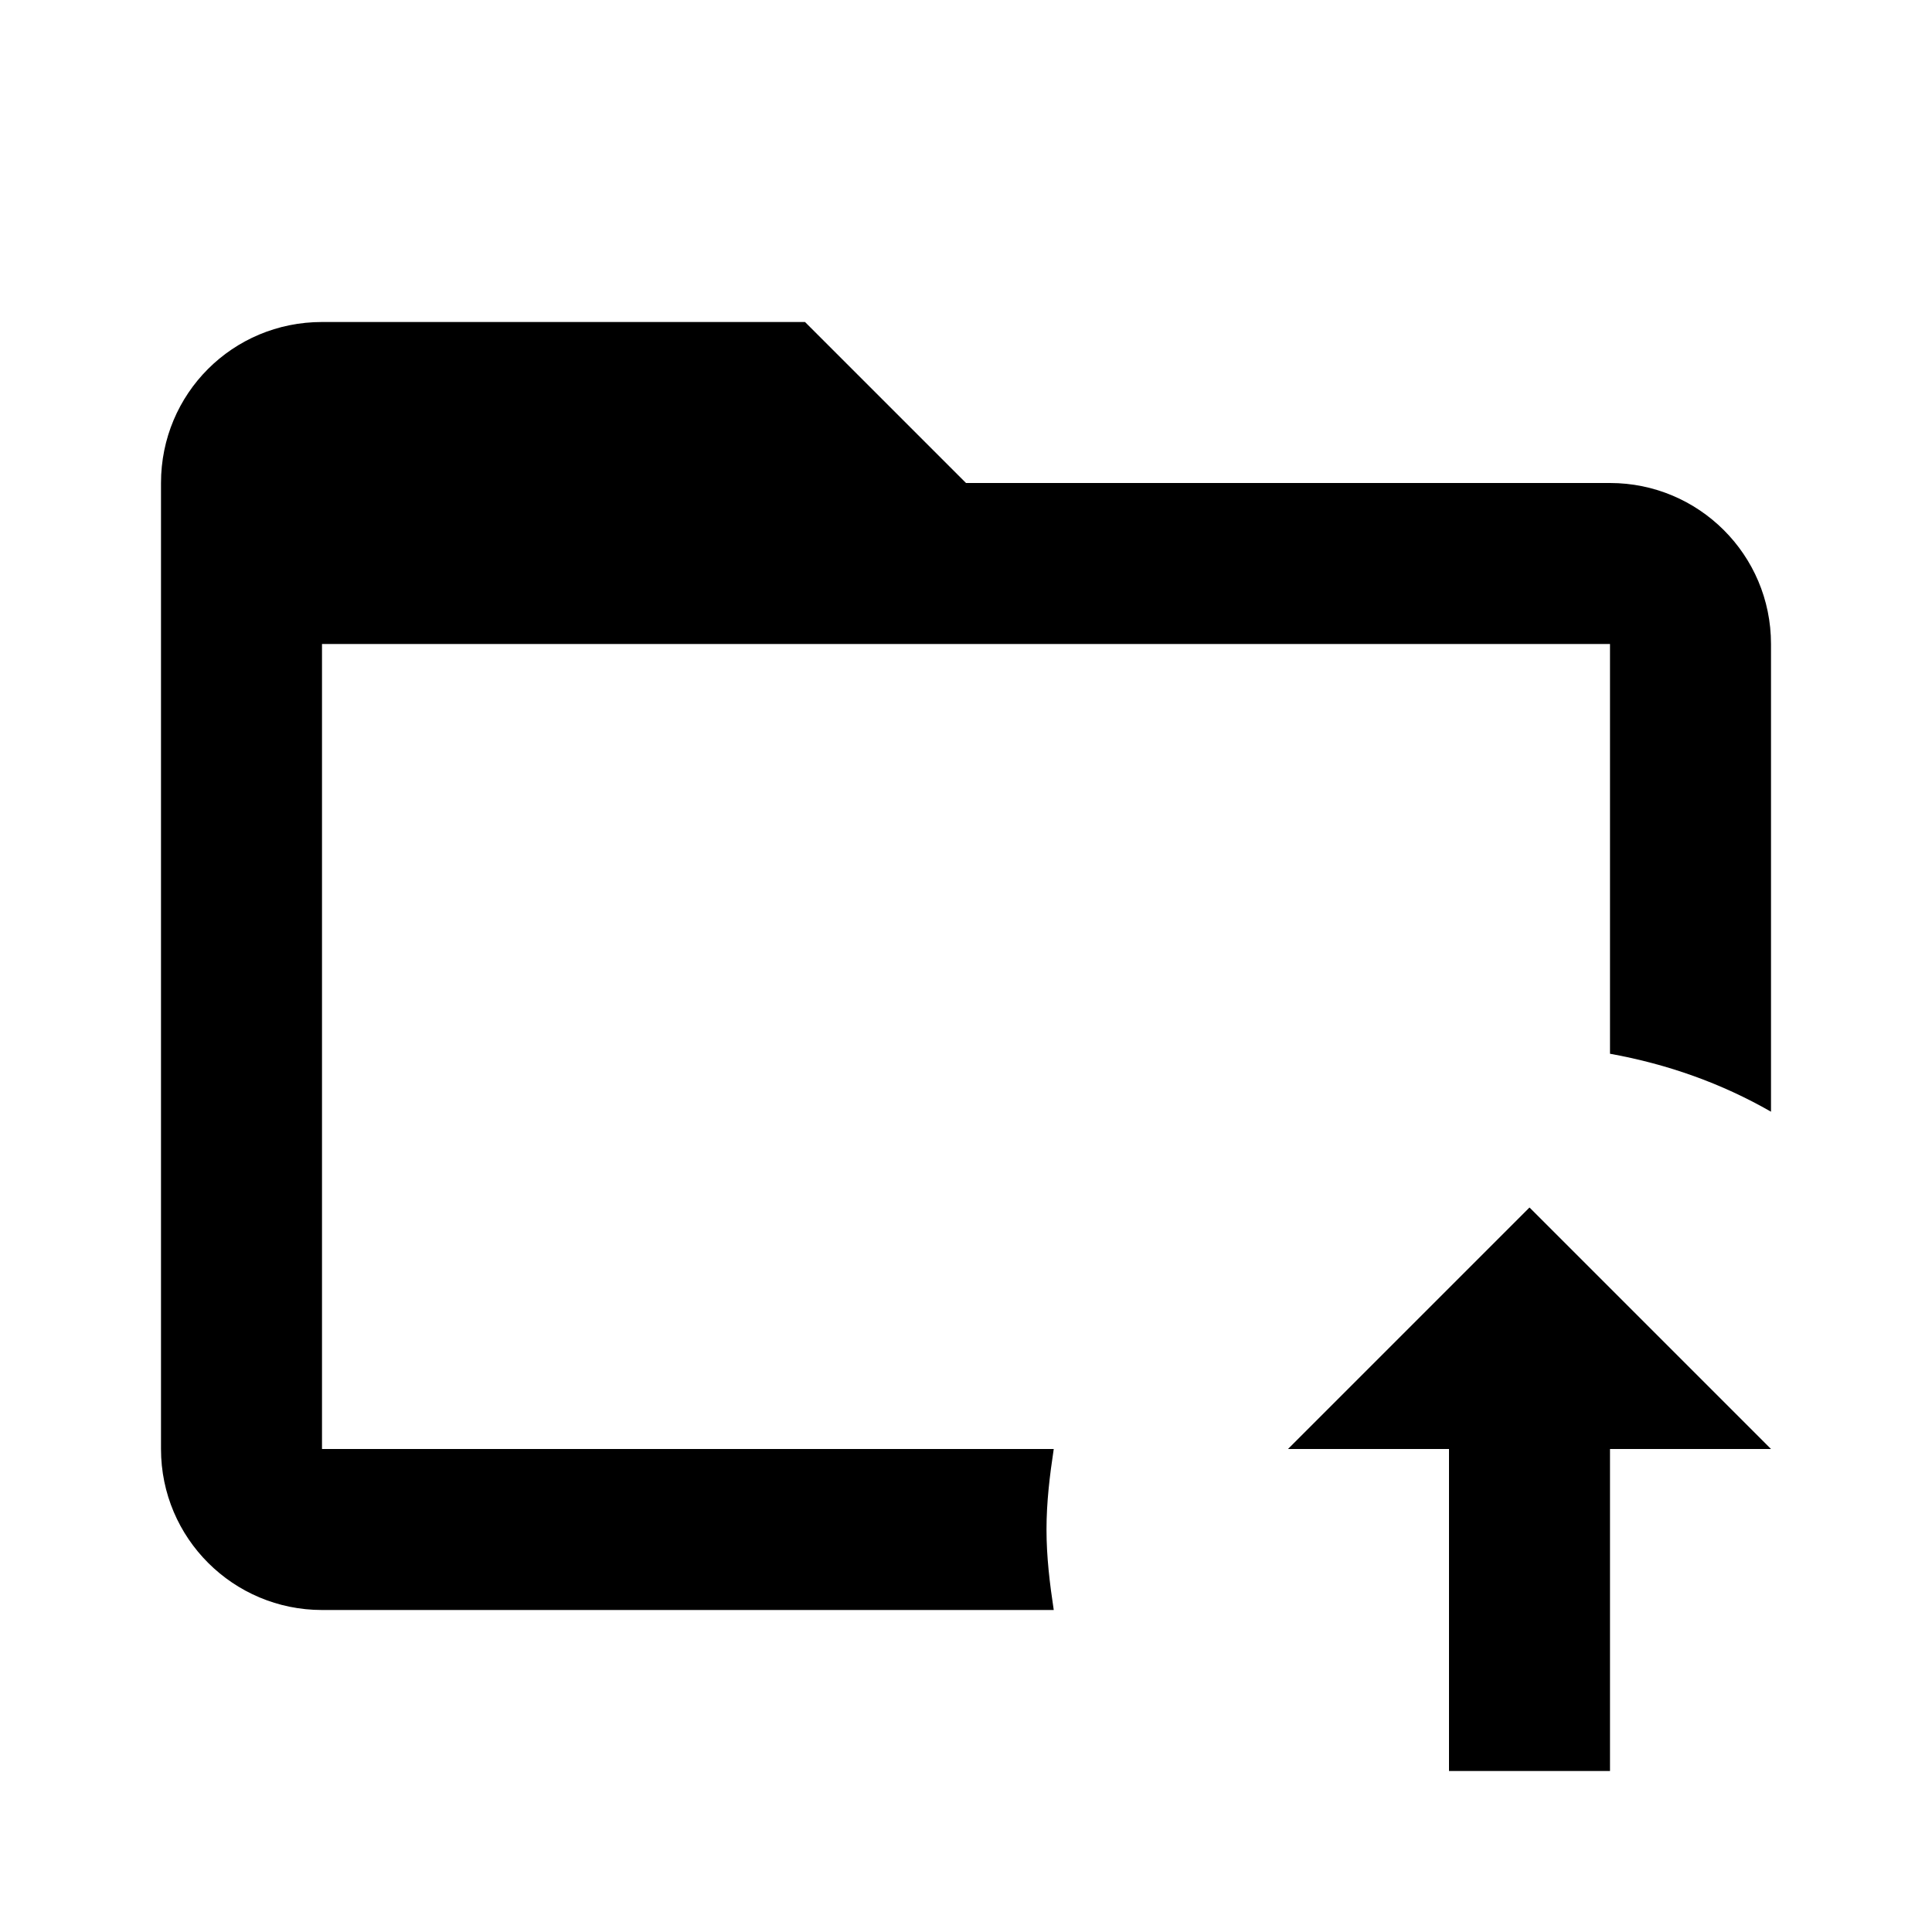
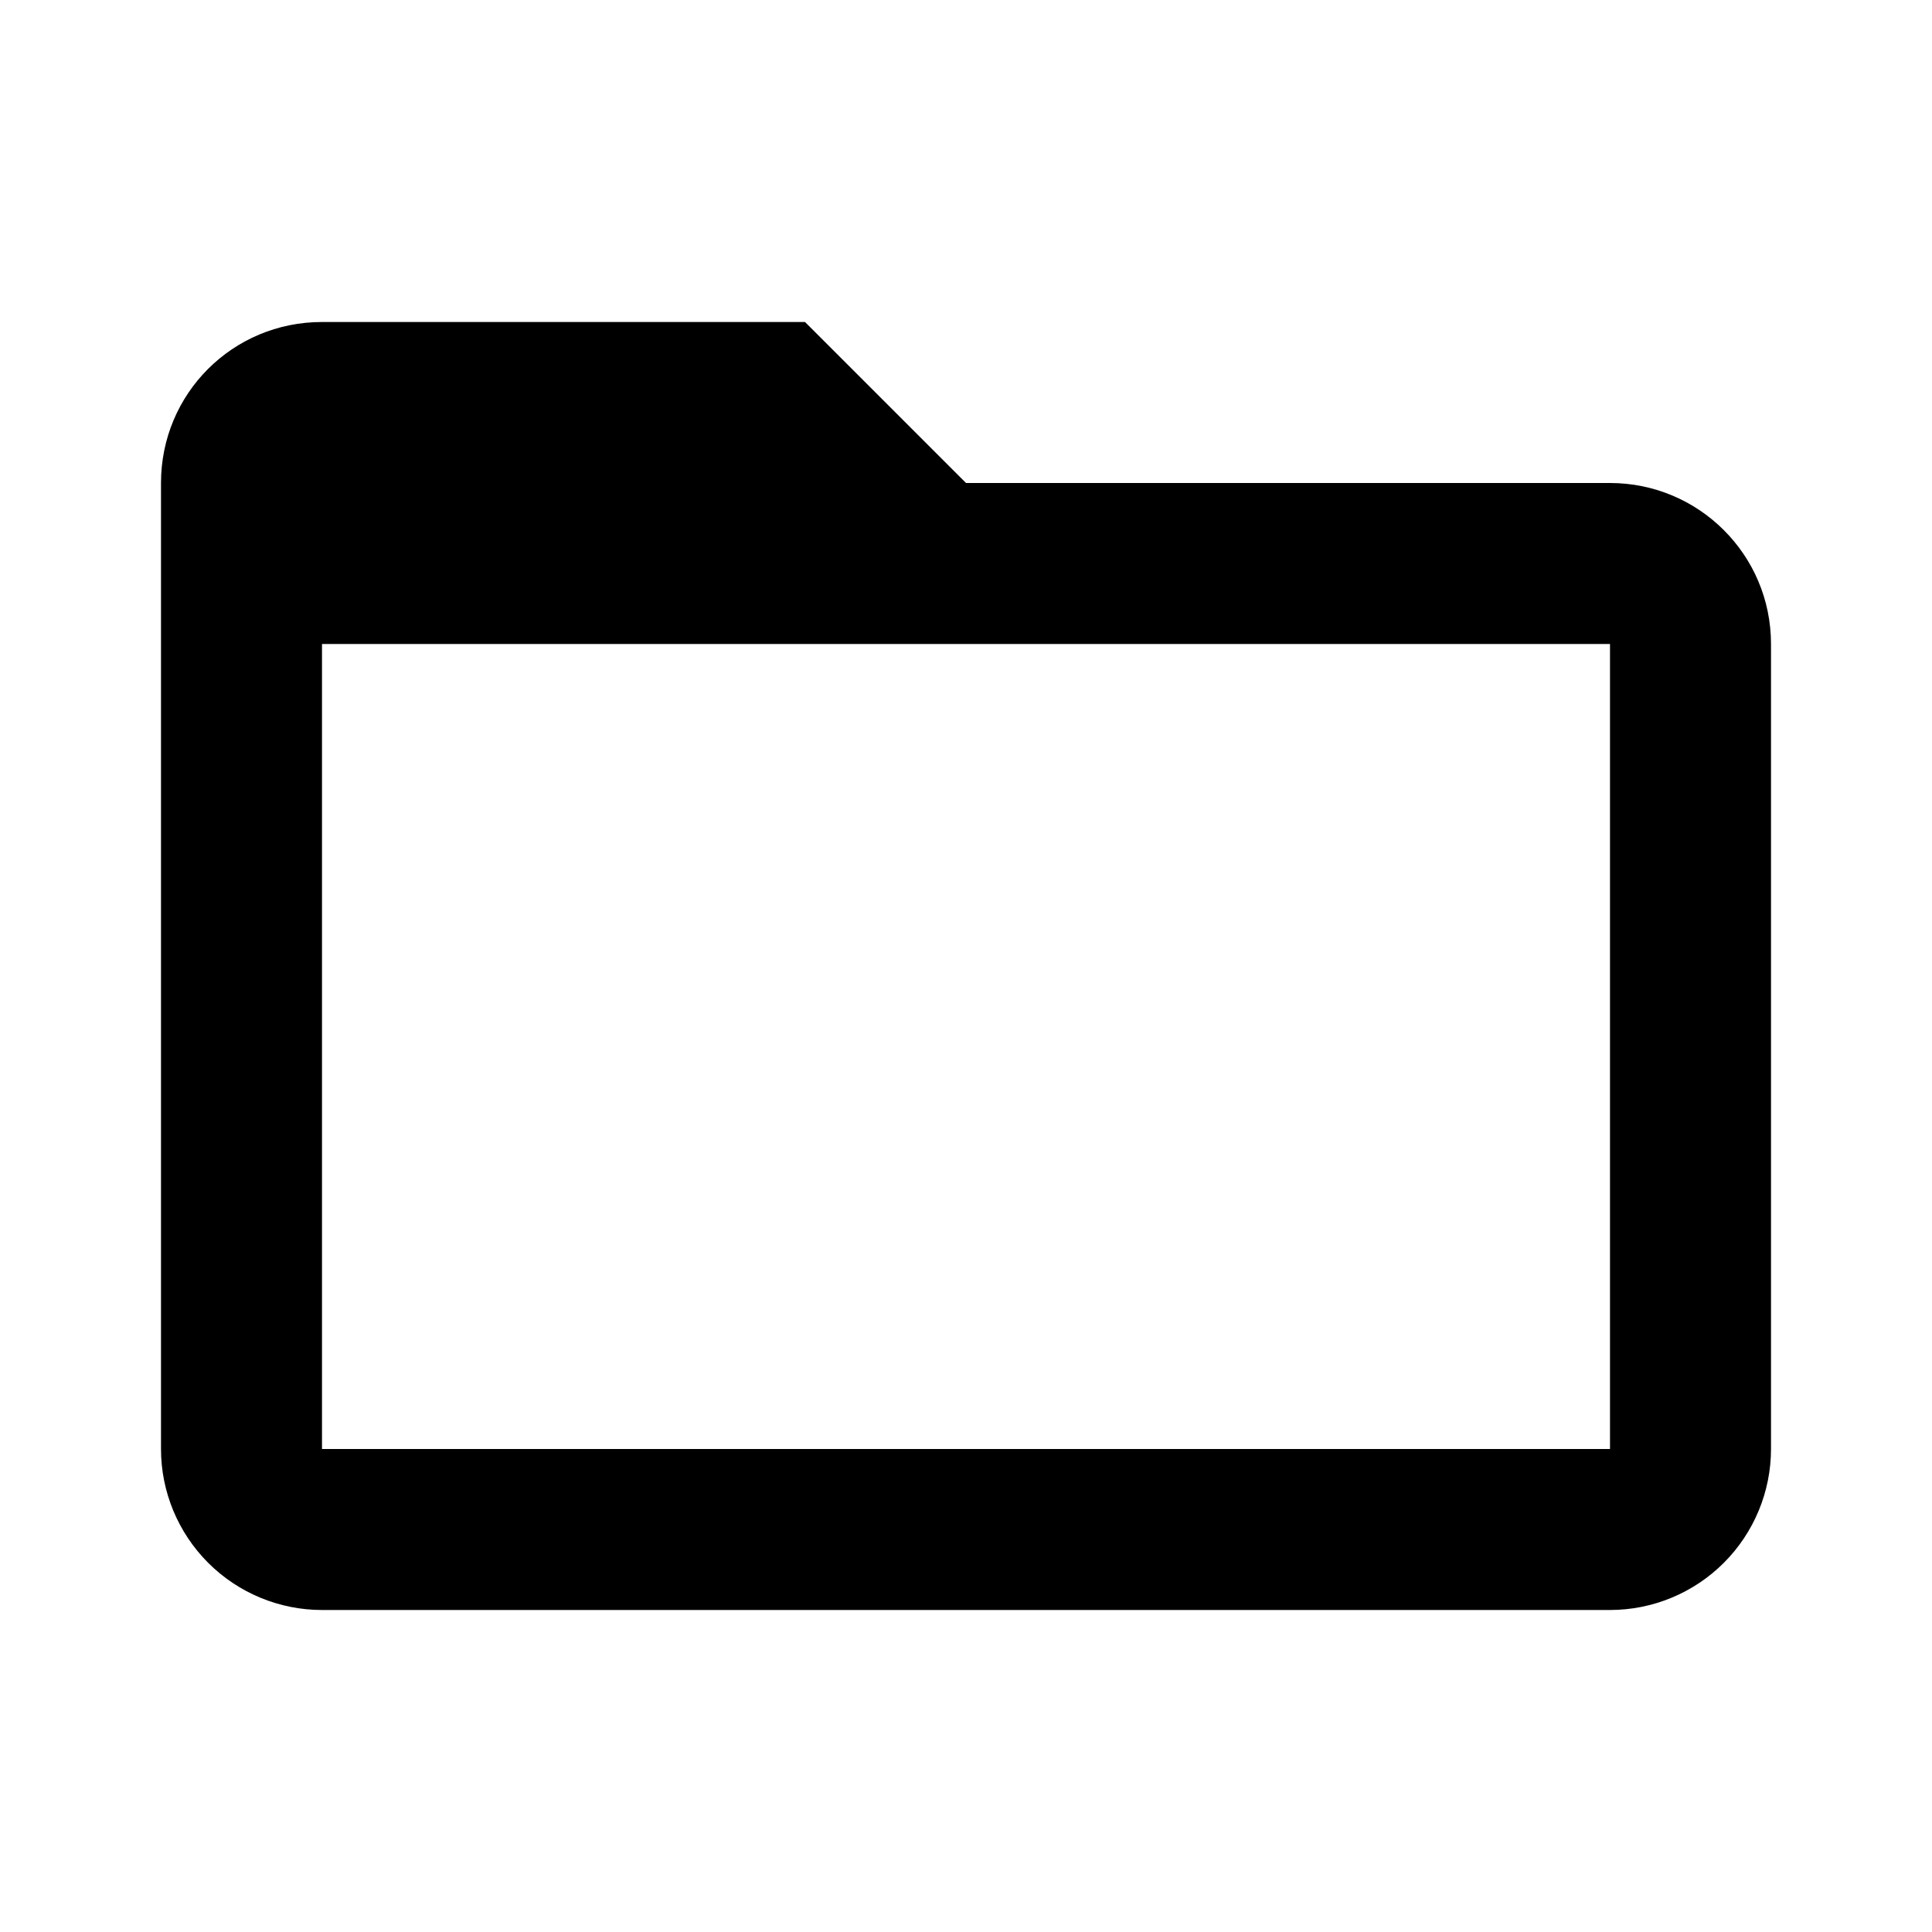
<svg xmlns="http://www.w3.org/2000/svg" width="24" height="24" viewBox="0 0 24 24" fill="none">
-   <path d="M22 8V13.81C21.39 13.46 20.72 13.22 20 13.09V8H4V18H13.09C13.04 18.33 13 18.66 13 19C13 19.34 13.04 19.67 13.09 20H4C2.9 20 2 19.11 2 18V6C2 4.89 2.89 4 4 4H10L12 6H20C21.1 6 22 6.89 22 8ZM16 18H18V22H20V18H22L19 15L16 18Z" fill="black" />
+   <path d="M20 18H4V8H20M20 6H12L10 4H4C2.89 4 2 4.89 2 6V18C2 18.53 2.211 19.039 2.586 19.414C2.961 19.789 3.47 20 4 20H20C20.53 20 21.039 19.789 21.414 19.414C21.789 19.039 22 18.53 22 18V8C22 6.89 21.1 6 20 6Z" fill="black" />
</svg>
